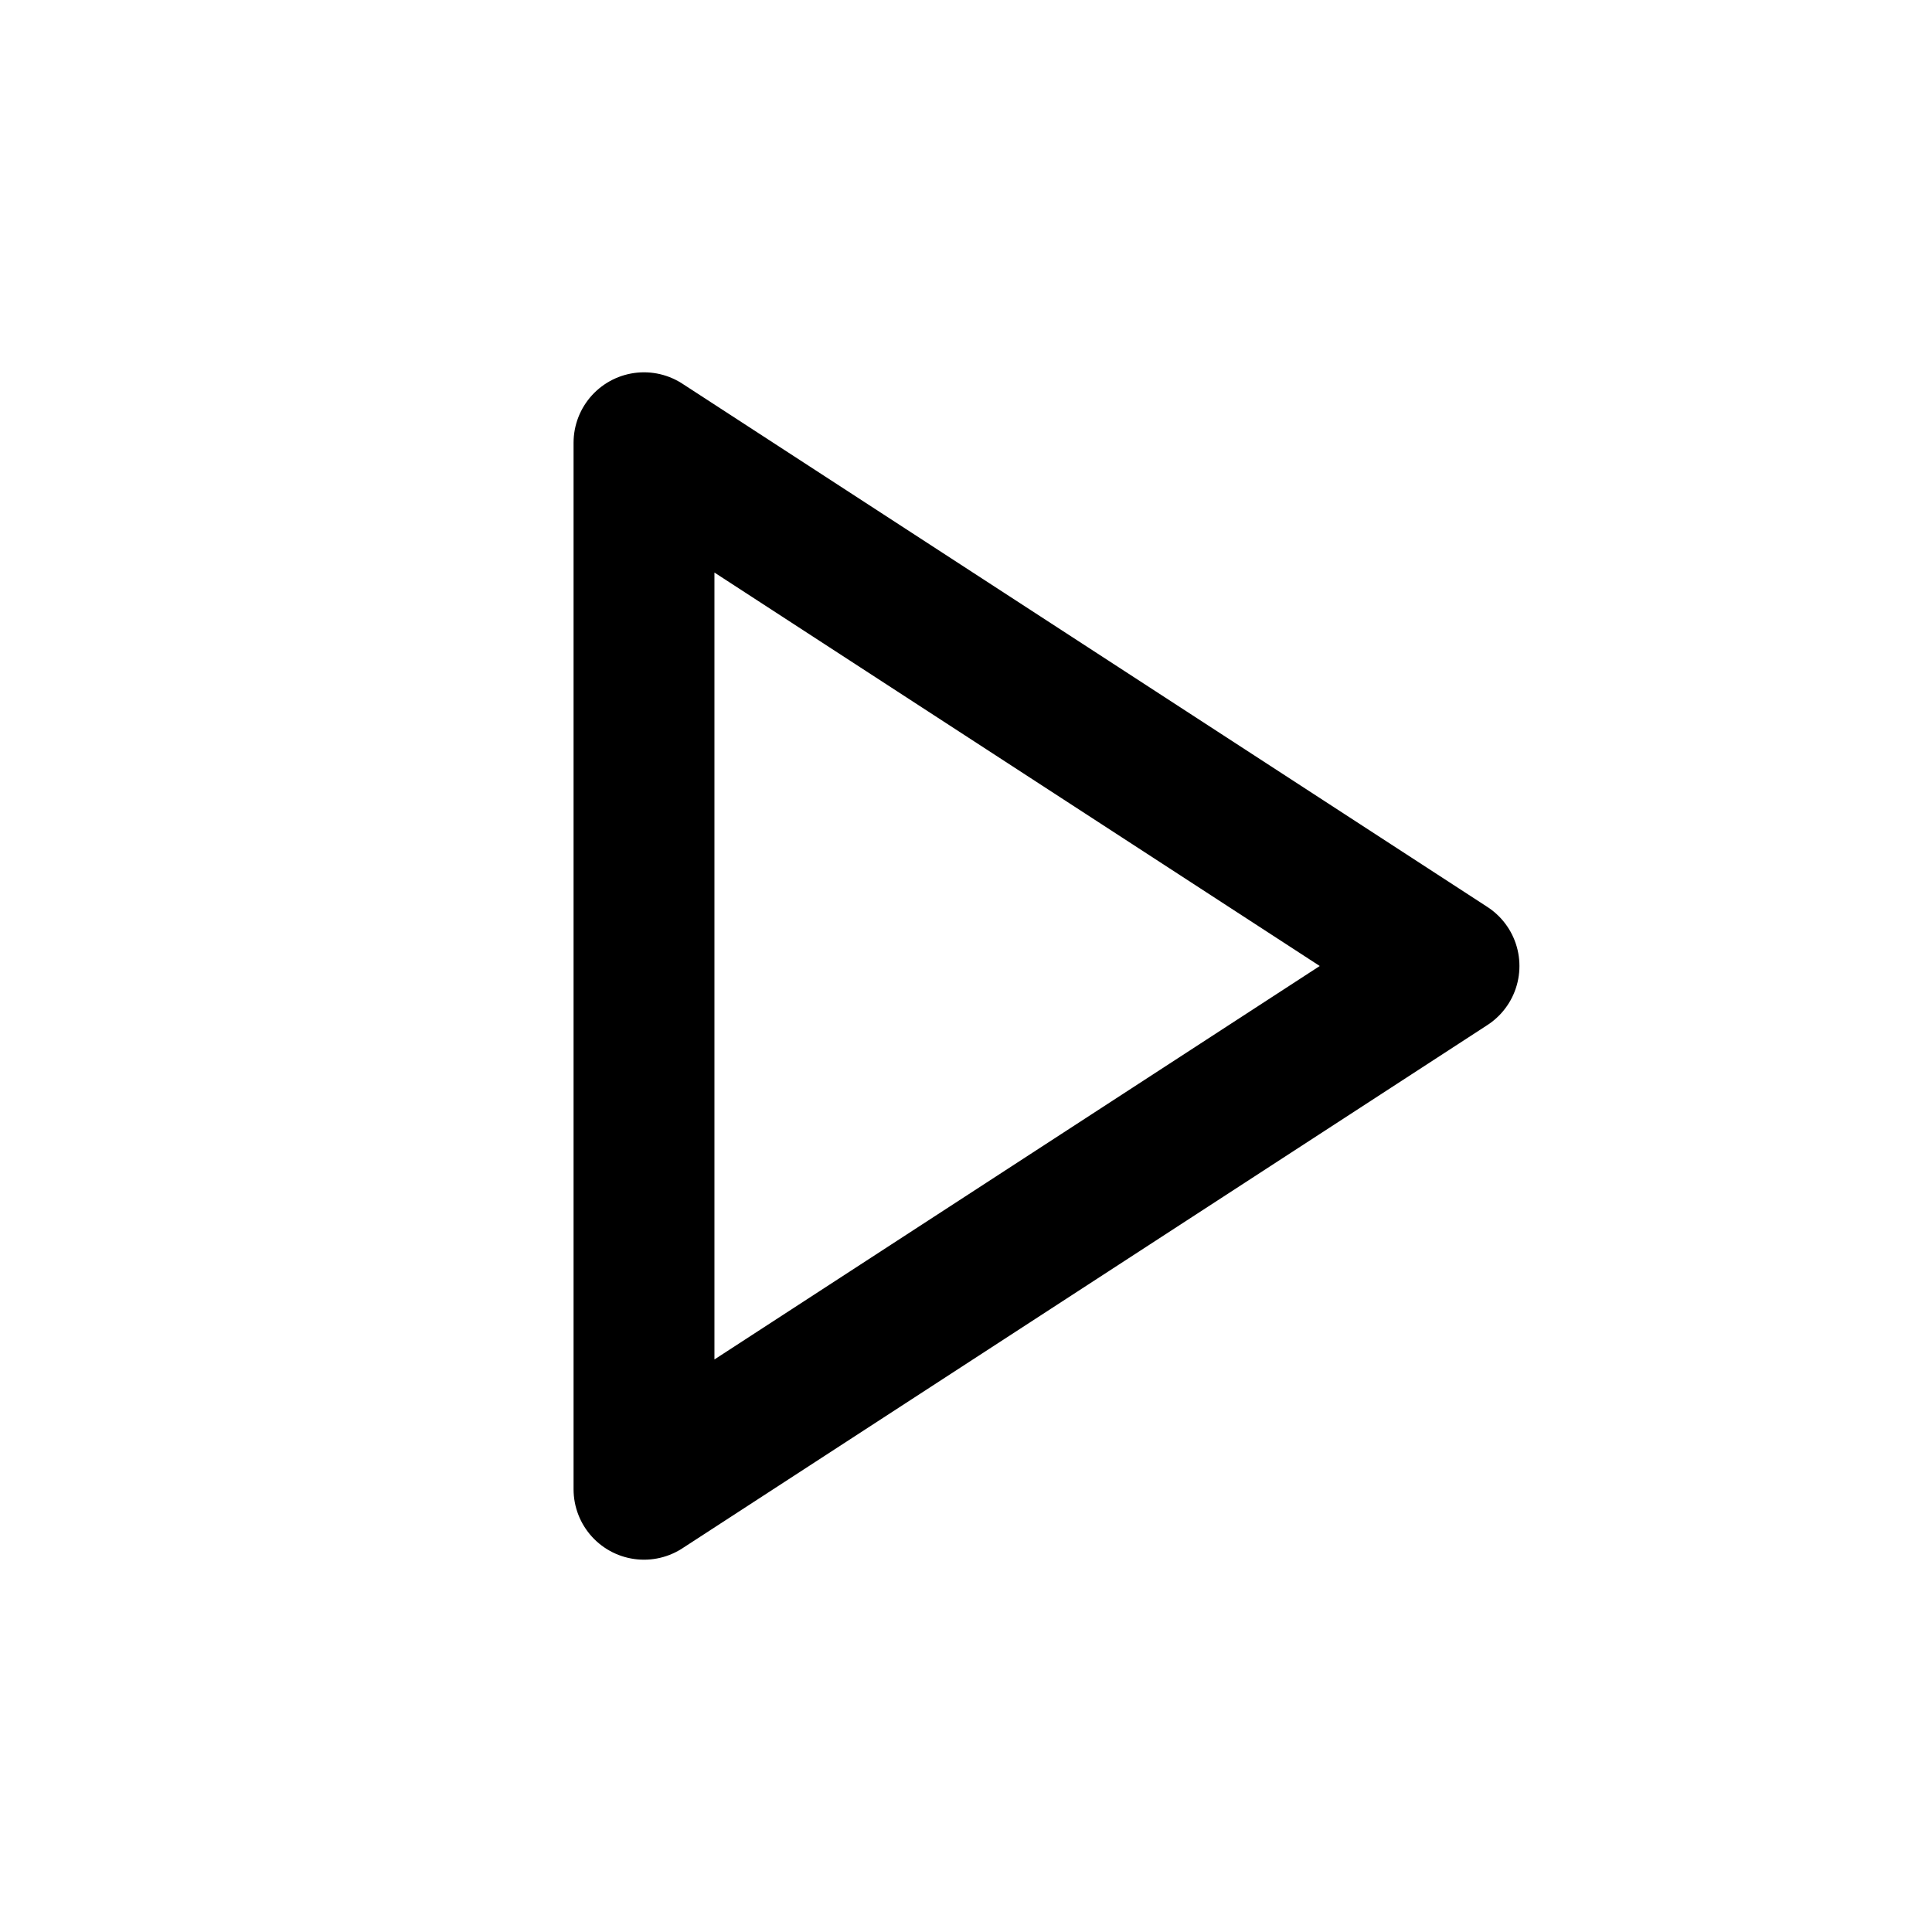
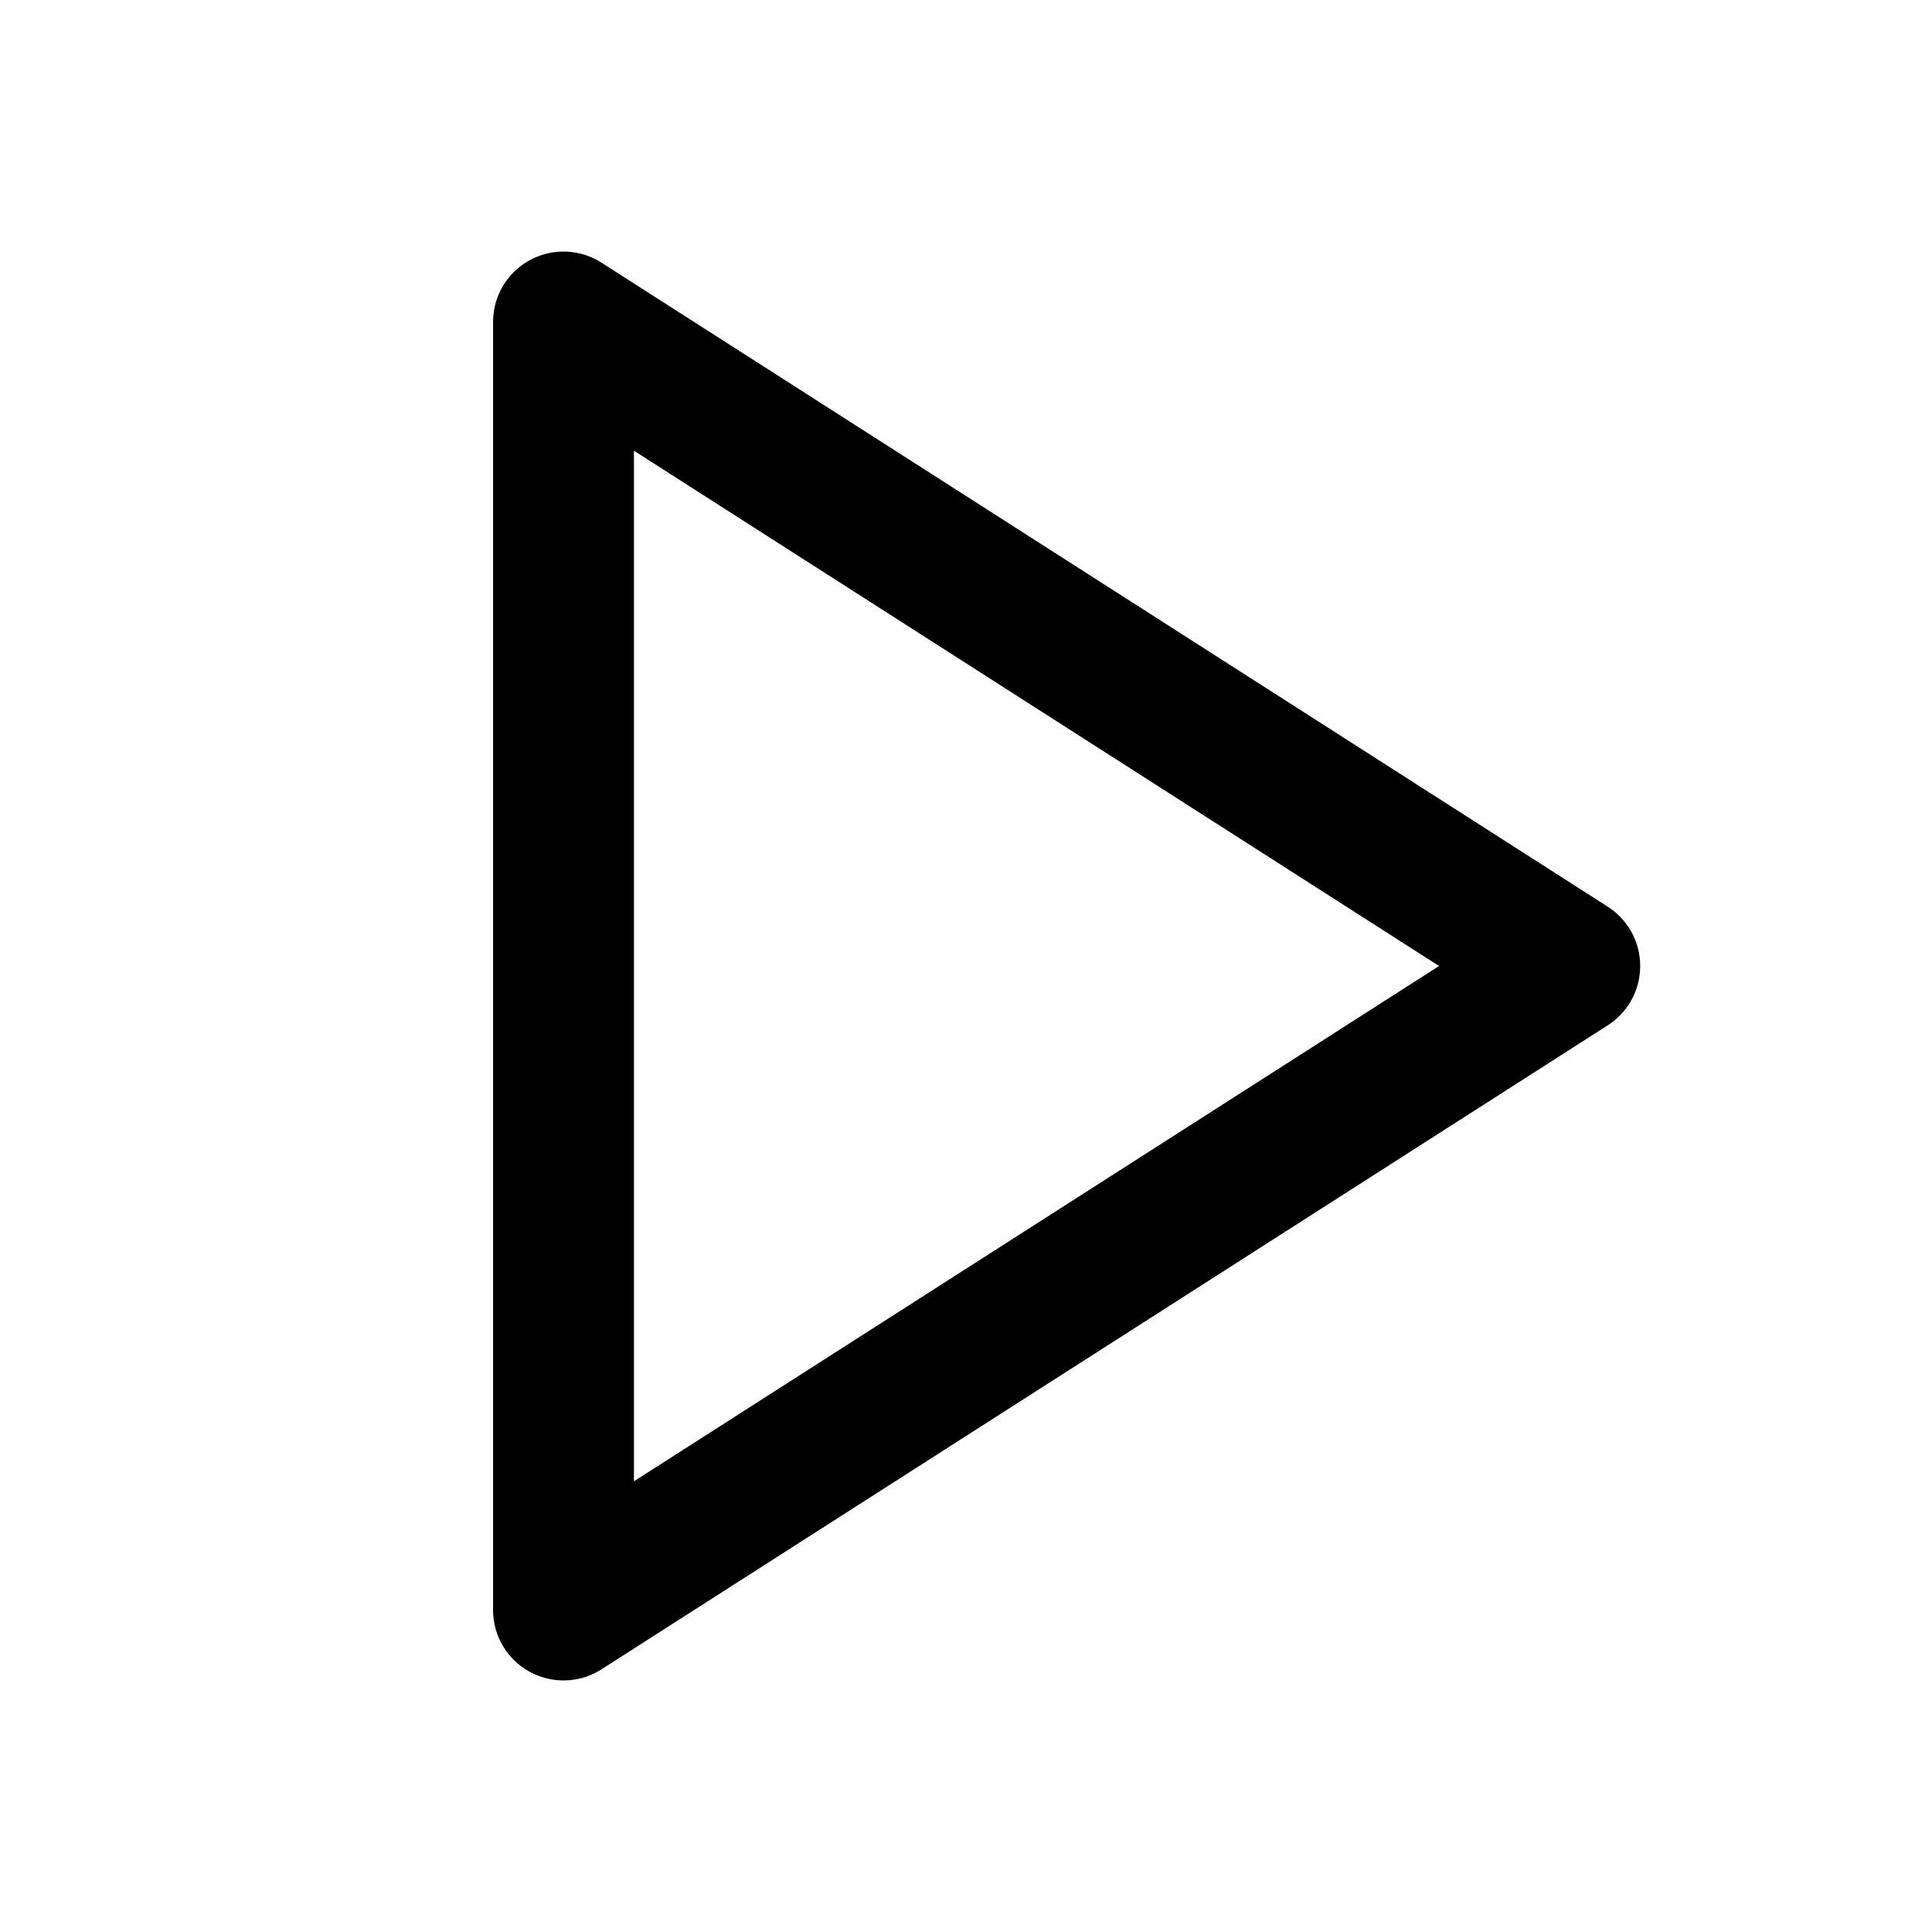
- <svg xmlns="http://www.w3.org/2000/svg" width="24" height="24" viewBox="0 0 24 24" fill="none" stroke="currentColor" stroke-width="1.75" stroke-linecap="round" stroke-linejoin="round" aria-hidden="true">
-   <path d="M8 5.5v13l10-6.5z" />
+ <svg xmlns="http://www.w3.org/2000/svg" class="si si-play" width="24" height="24" viewBox="0 0 24 24" fill="none" stroke="currentColor" stroke-width="1.75" stroke-linecap="round" stroke-linejoin="round" aria-hidden="true">
+   <path class="a1" d="M7 4v16l12.5-8z" />
</svg>
